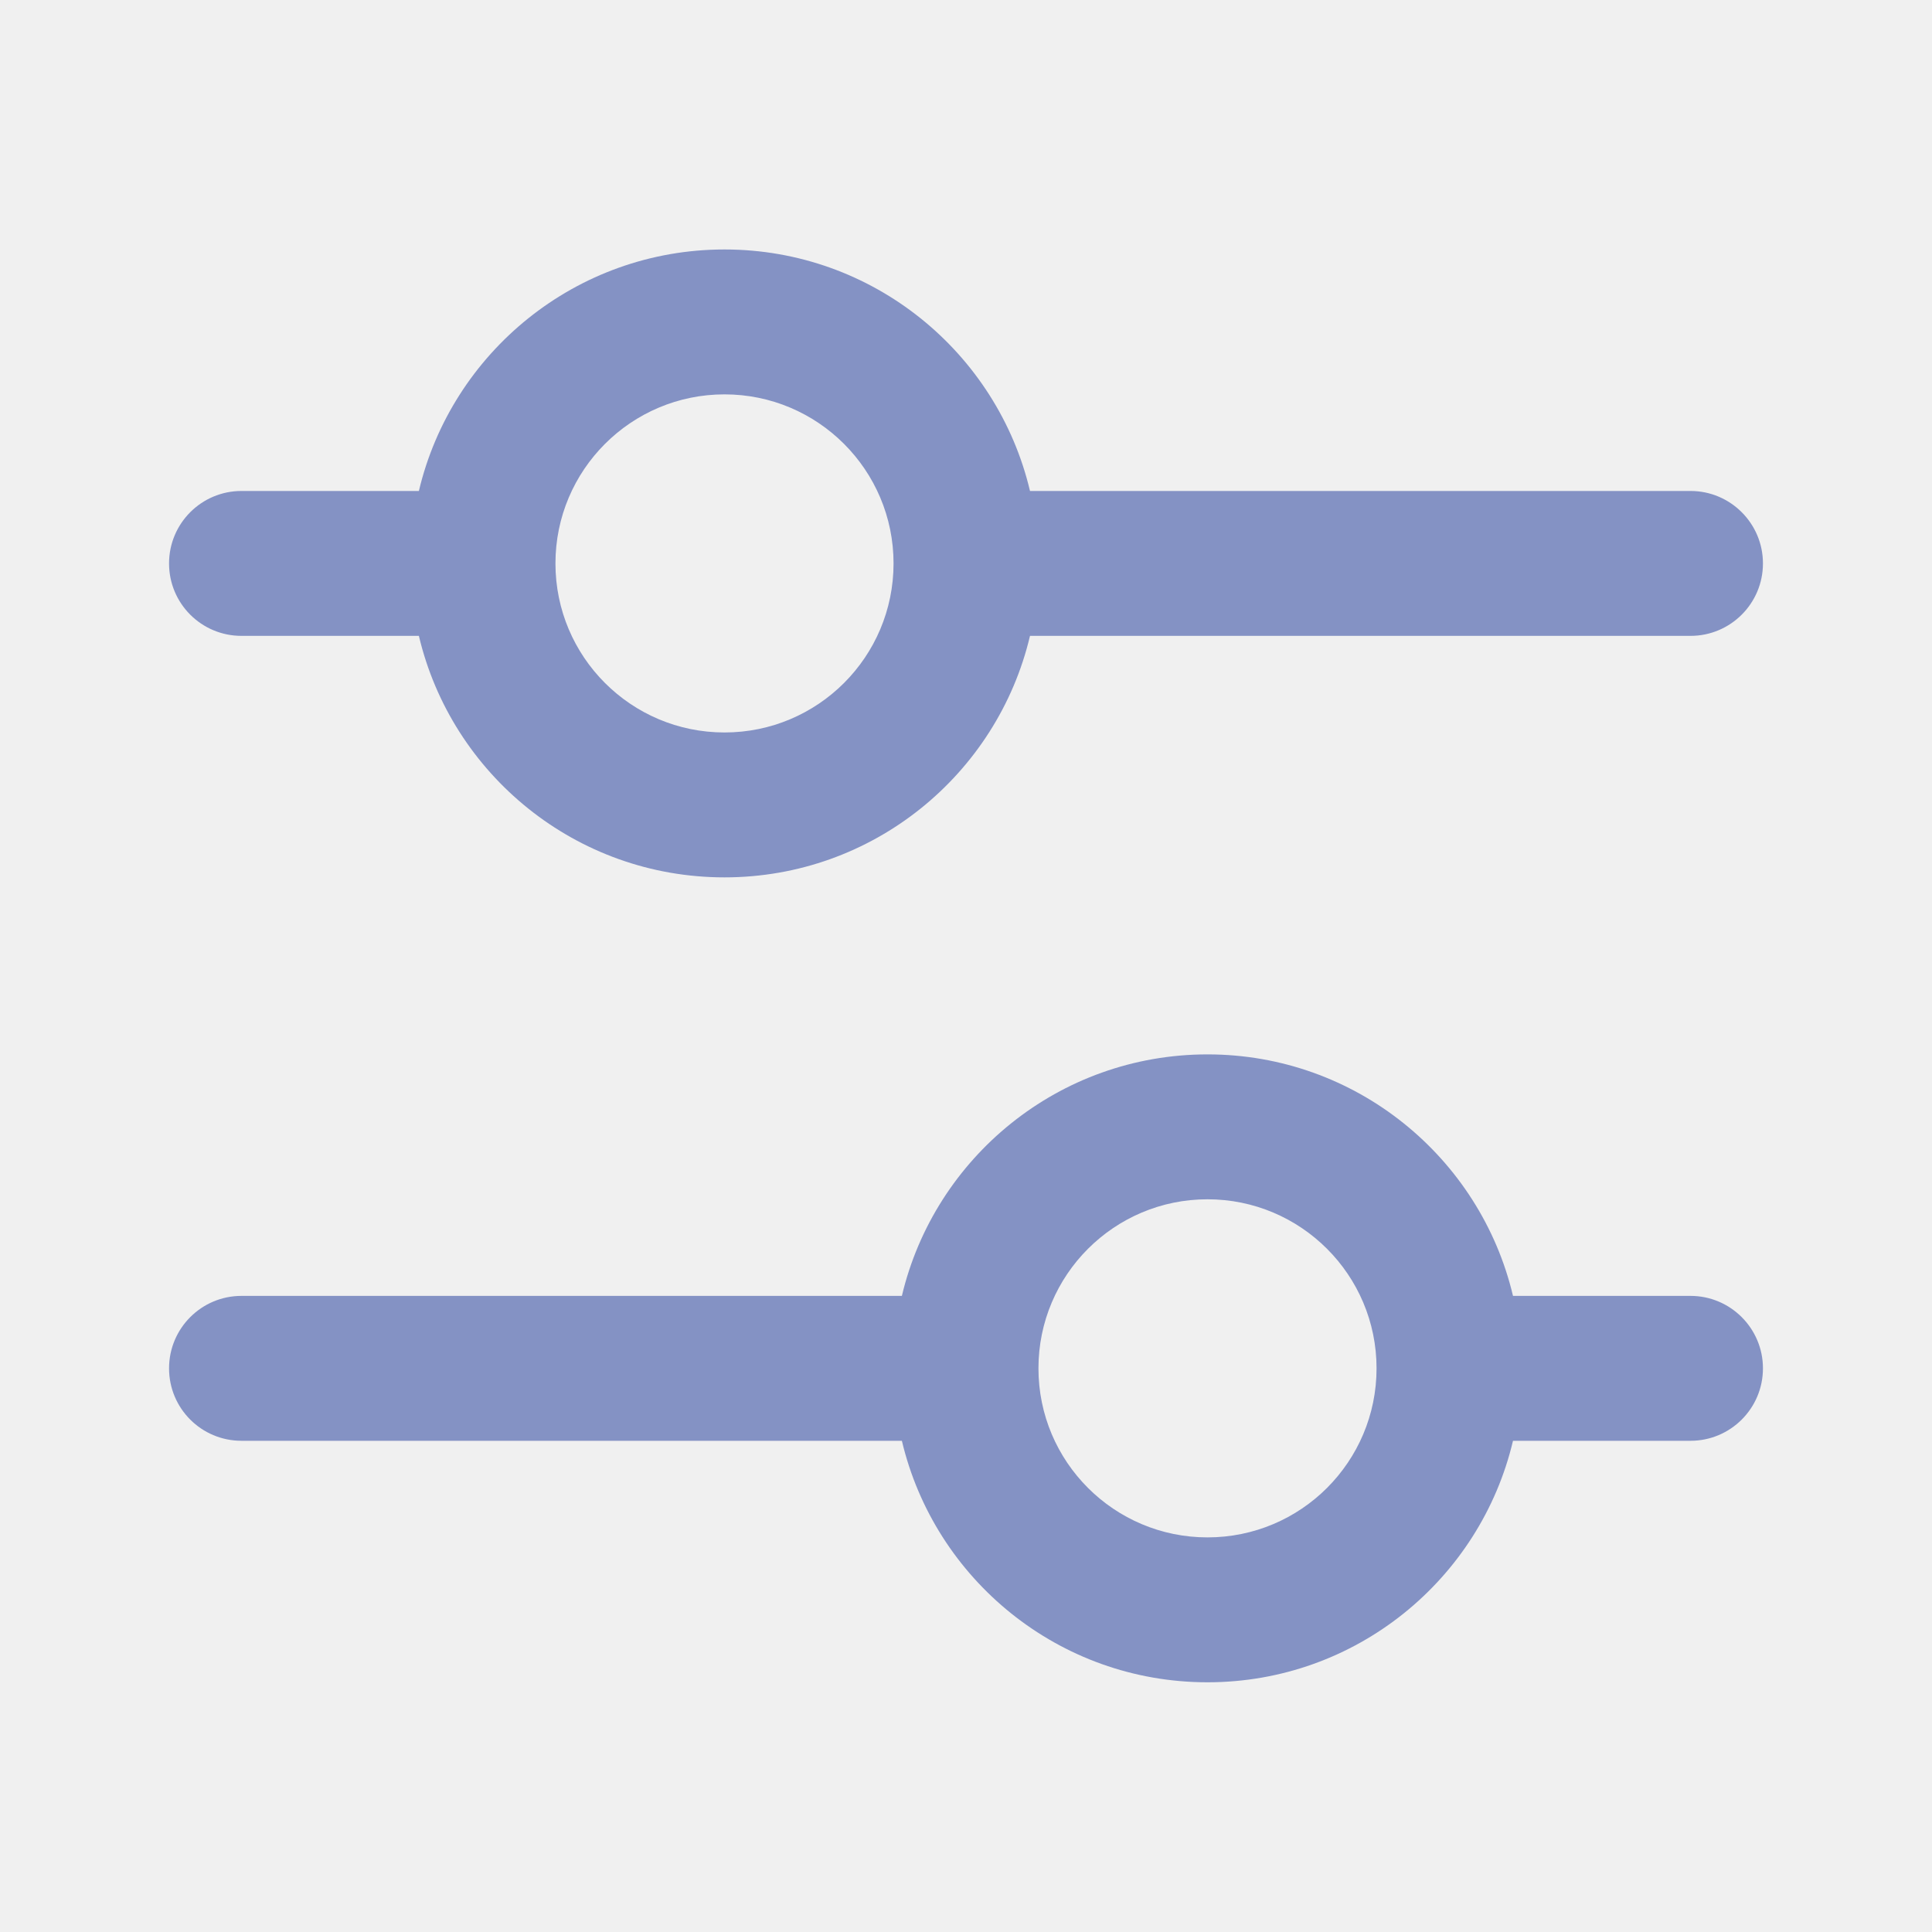
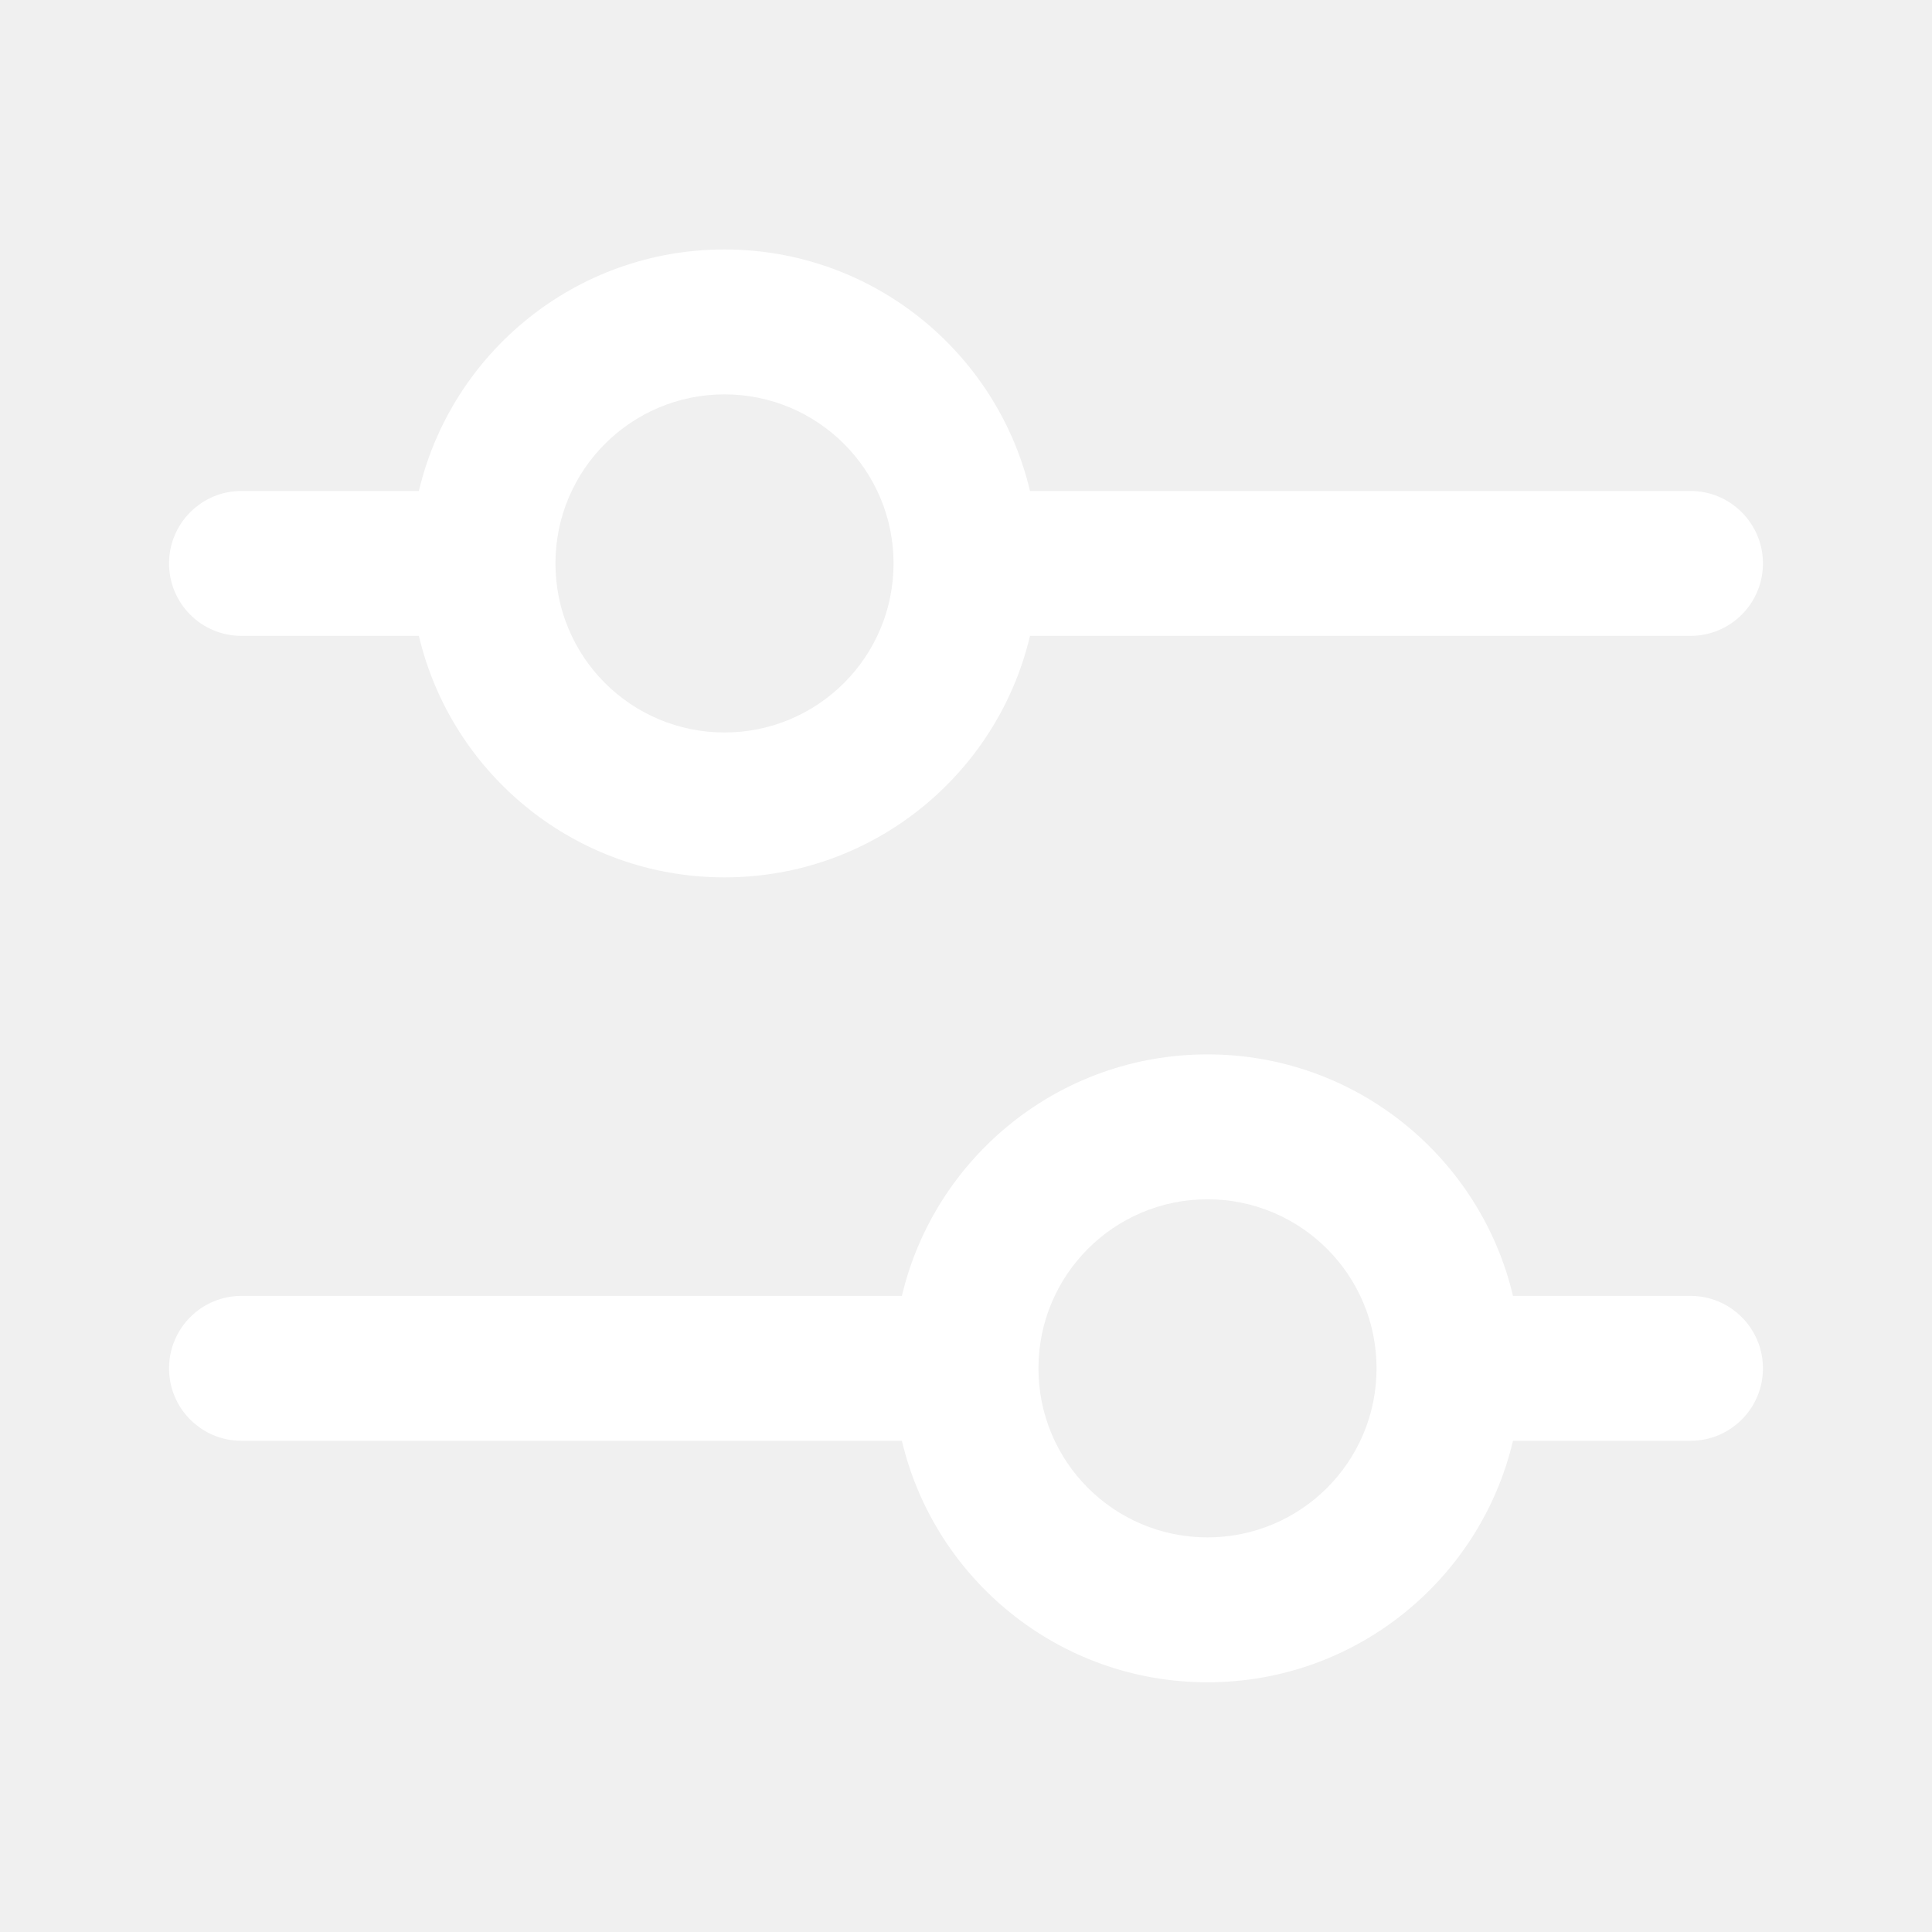
<svg xmlns="http://www.w3.org/2000/svg" width="16" height="16" viewBox="0 0 16 16" fill="none">
-   <path fill-rule="evenodd" clip-rule="evenodd" d="M6 2.066C4.77 2.066 3.74 2.92 3.469 4.066H2C1.668 4.066 1.4 4.335 1.4 4.666C1.4 4.998 1.668 5.266 2 5.266H3.469C3.74 6.413 4.77 7.266 6 7.266C7.229 7.266 8.259 6.413 8.53 5.266H14C14.331 5.266 14.6 4.998 14.6 4.666C14.6 4.335 14.331 4.066 14 4.066H8.53C8.259 2.92 7.229 2.066 6 2.066ZM6 6.066C5.227 6.066 4.6 5.44 4.6 4.666C4.6 3.893 5.227 3.266 6 3.266C6.773 3.266 7.4 3.893 7.4 4.666C7.4 5.44 6.773 6.066 6 6.066Z" fill="#8492C4" />
-   <path fill-rule="evenodd" clip-rule="evenodd" d="M7.469 11.932H2C1.668 11.932 1.4 11.664 1.4 11.332C1.4 11.001 1.668 10.732 2 10.732H7.469C7.74 9.586 8.77 8.732 10 8.732C11.229 8.732 12.259 9.586 12.53 10.732H14C14.331 10.732 14.6 11.001 14.6 11.332C14.6 11.664 14.331 11.932 14 11.932H12.53C12.259 13.079 11.229 13.932 10 13.932C8.77 13.932 7.74 13.079 7.469 11.932ZM11.4 11.332C11.4 10.559 10.773 9.932 10 9.932C9.227 9.932 8.6 10.559 8.6 11.332C8.6 12.106 9.227 12.732 10 12.732C10.773 12.732 11.4 12.106 11.4 11.332Z" fill="#8492C4" />
+   <path fill-rule="evenodd" clip-rule="evenodd" d="M6 2.066C4.77 2.066 3.74 2.92 3.469 4.066H2C1.668 4.066 1.4 4.335 1.4 4.666C1.4 4.998 1.668 5.266 2 5.266H3.469C3.74 6.413 4.77 7.266 6 7.266C7.229 7.266 8.259 6.413 8.53 5.266H14C14.331 5.266 14.6 4.998 14.6 4.666C14.6 4.335 14.331 4.066 14 4.066H8.53C8.259 2.92 7.229 2.066 6 2.066ZM6 6.066C5.226 6.066 4.6 5.44 4.6 4.666C4.6 3.893 5.226 3.266 6 3.266C6.773 3.266 7.4 3.893 7.4 4.666C7.4 5.44 6.773 6.066 6 6.066Z" fill="white" />
+   <path fill-rule="evenodd" clip-rule="evenodd" d="M7.469 11.932H2C1.668 11.932 1.4 11.664 1.4 11.332C1.4 11.001 1.668 10.732 2 10.732H7.469C7.74 9.586 8.77 8.732 10 8.732C11.229 8.732 12.259 9.586 12.53 10.732H14C14.331 10.732 14.6 11.001 14.6 11.332C14.6 11.664 14.331 11.932 14 11.932H12.53C12.259 13.079 11.229 13.932 10 13.932C8.77 13.932 7.74 13.079 7.469 11.932ZM11.4 11.332C11.4 10.559 10.773 9.932 10 9.932C9.226 9.932 8.6 10.559 8.6 11.332C8.6 12.106 9.226 12.732 10 12.732C10.773 12.732 11.4 12.106 11.4 11.332Z" fill="white" />
</svg>
